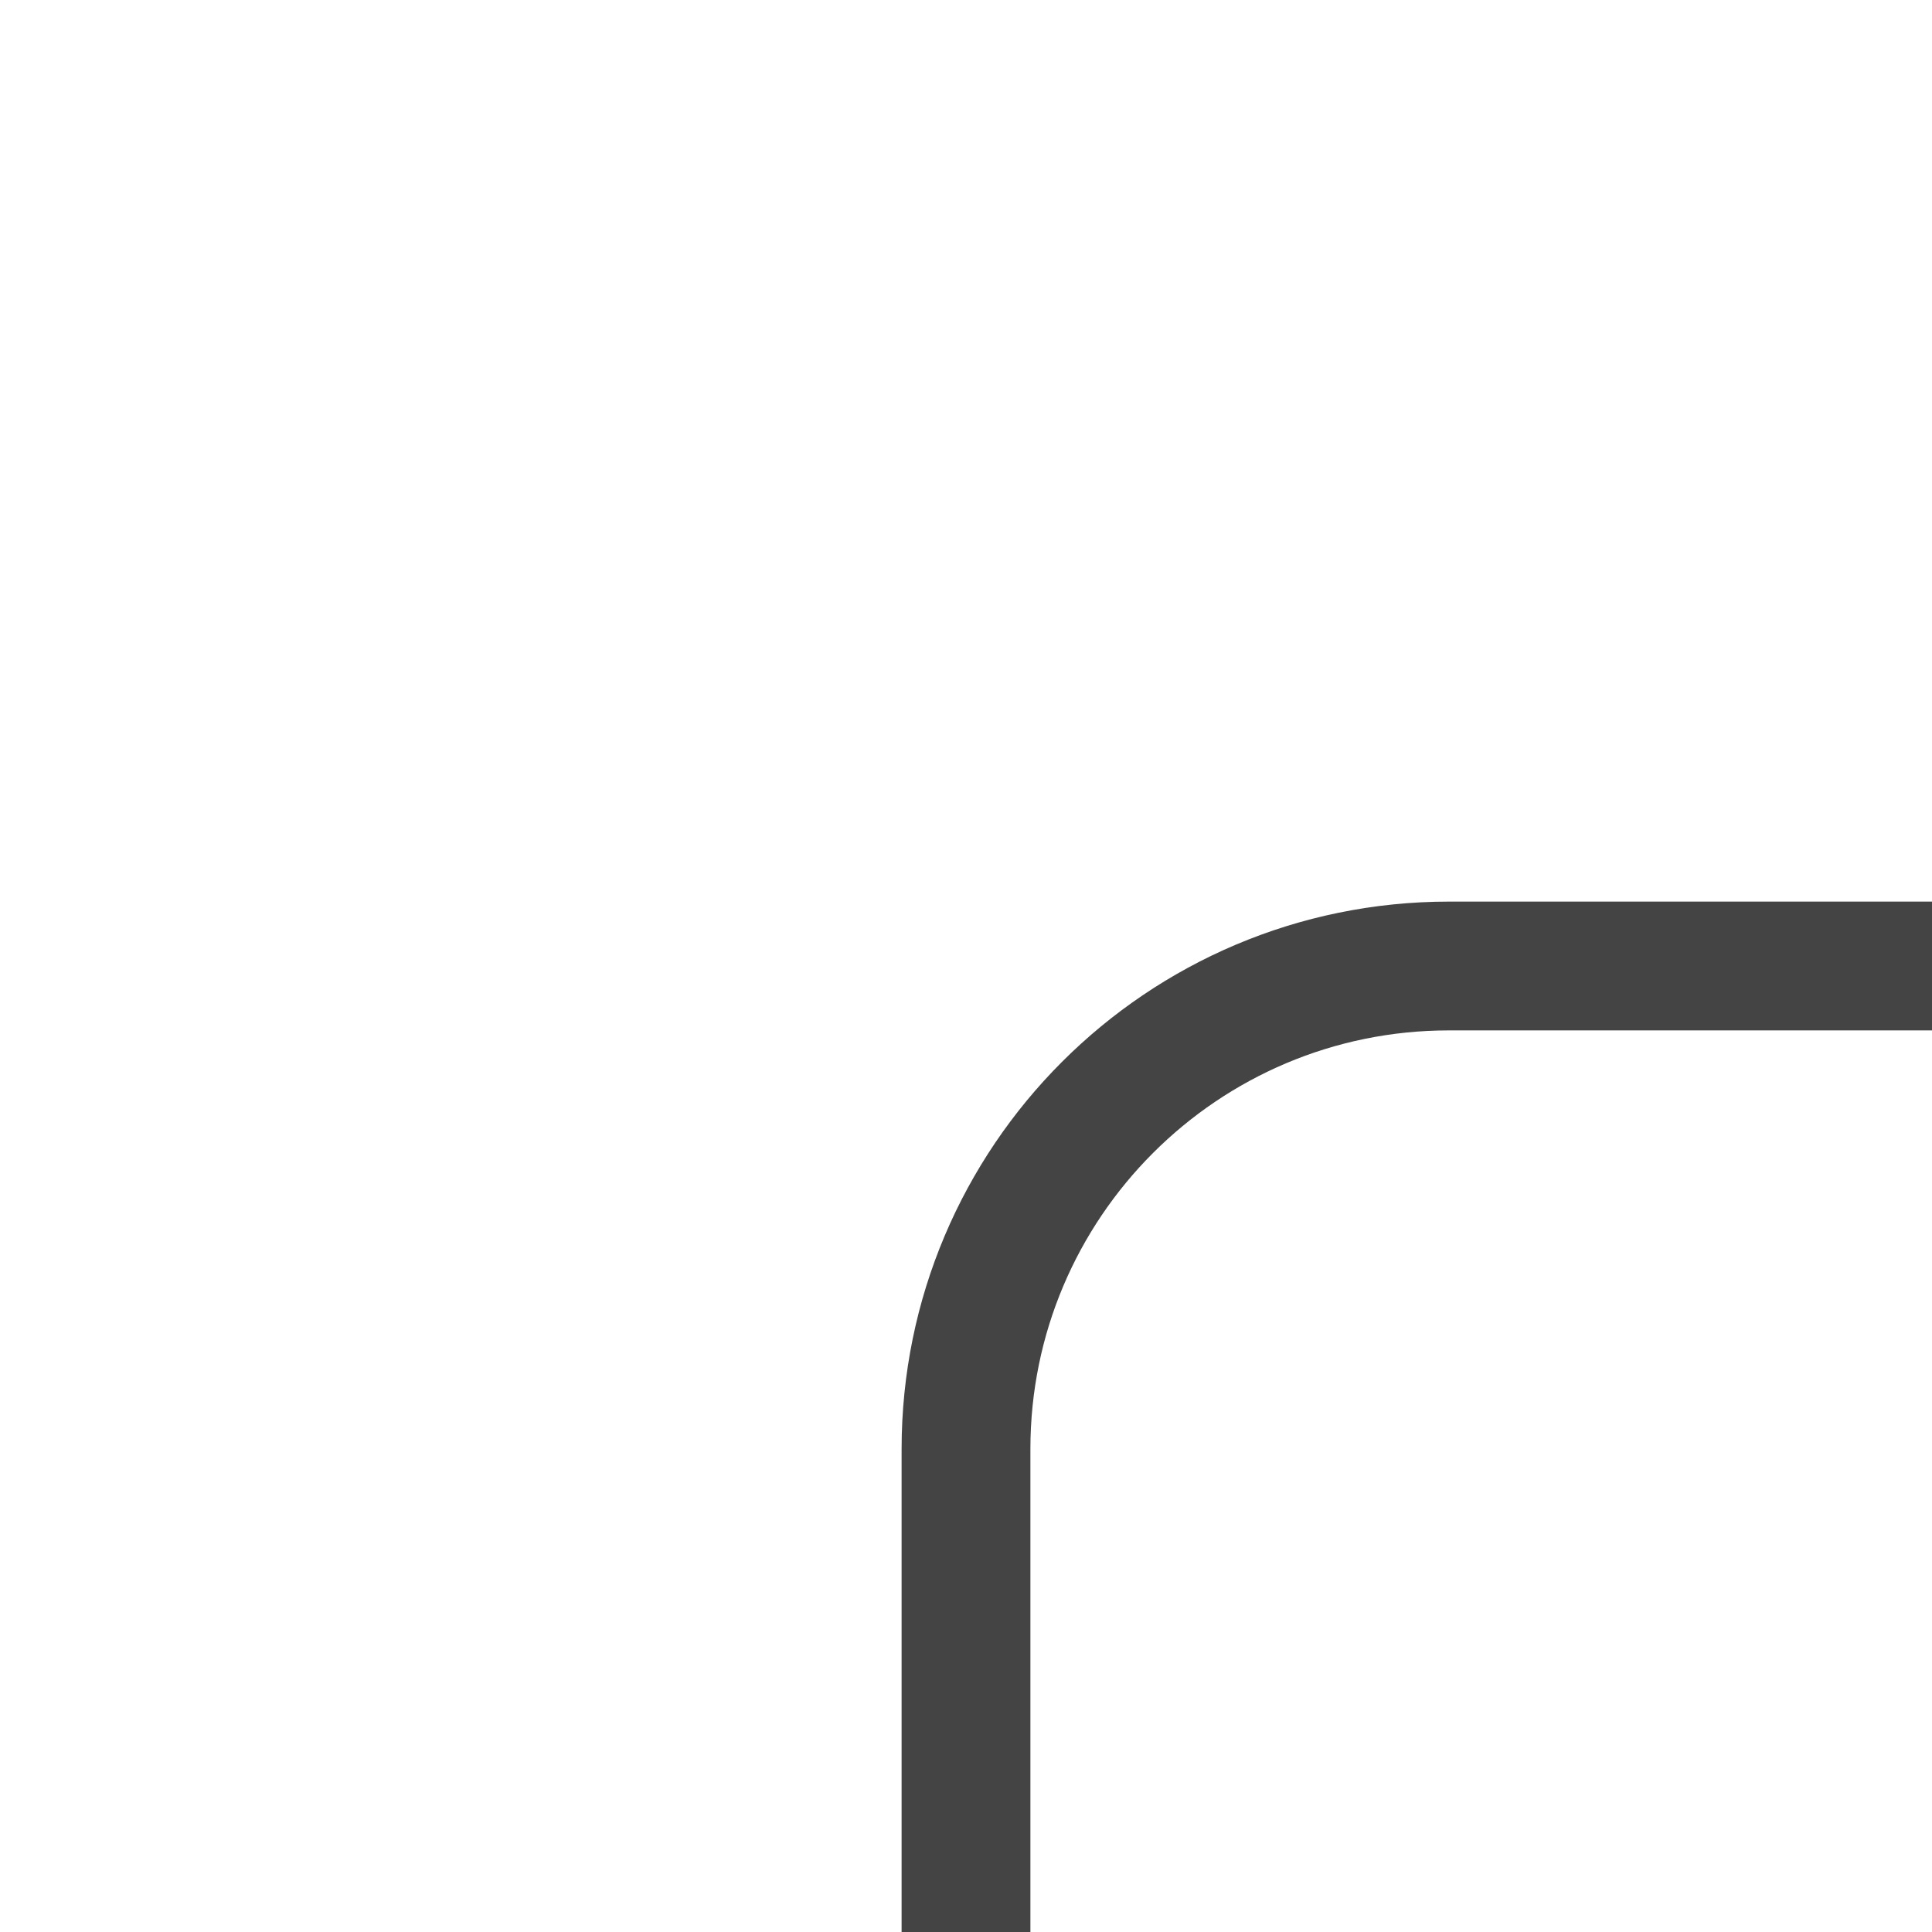
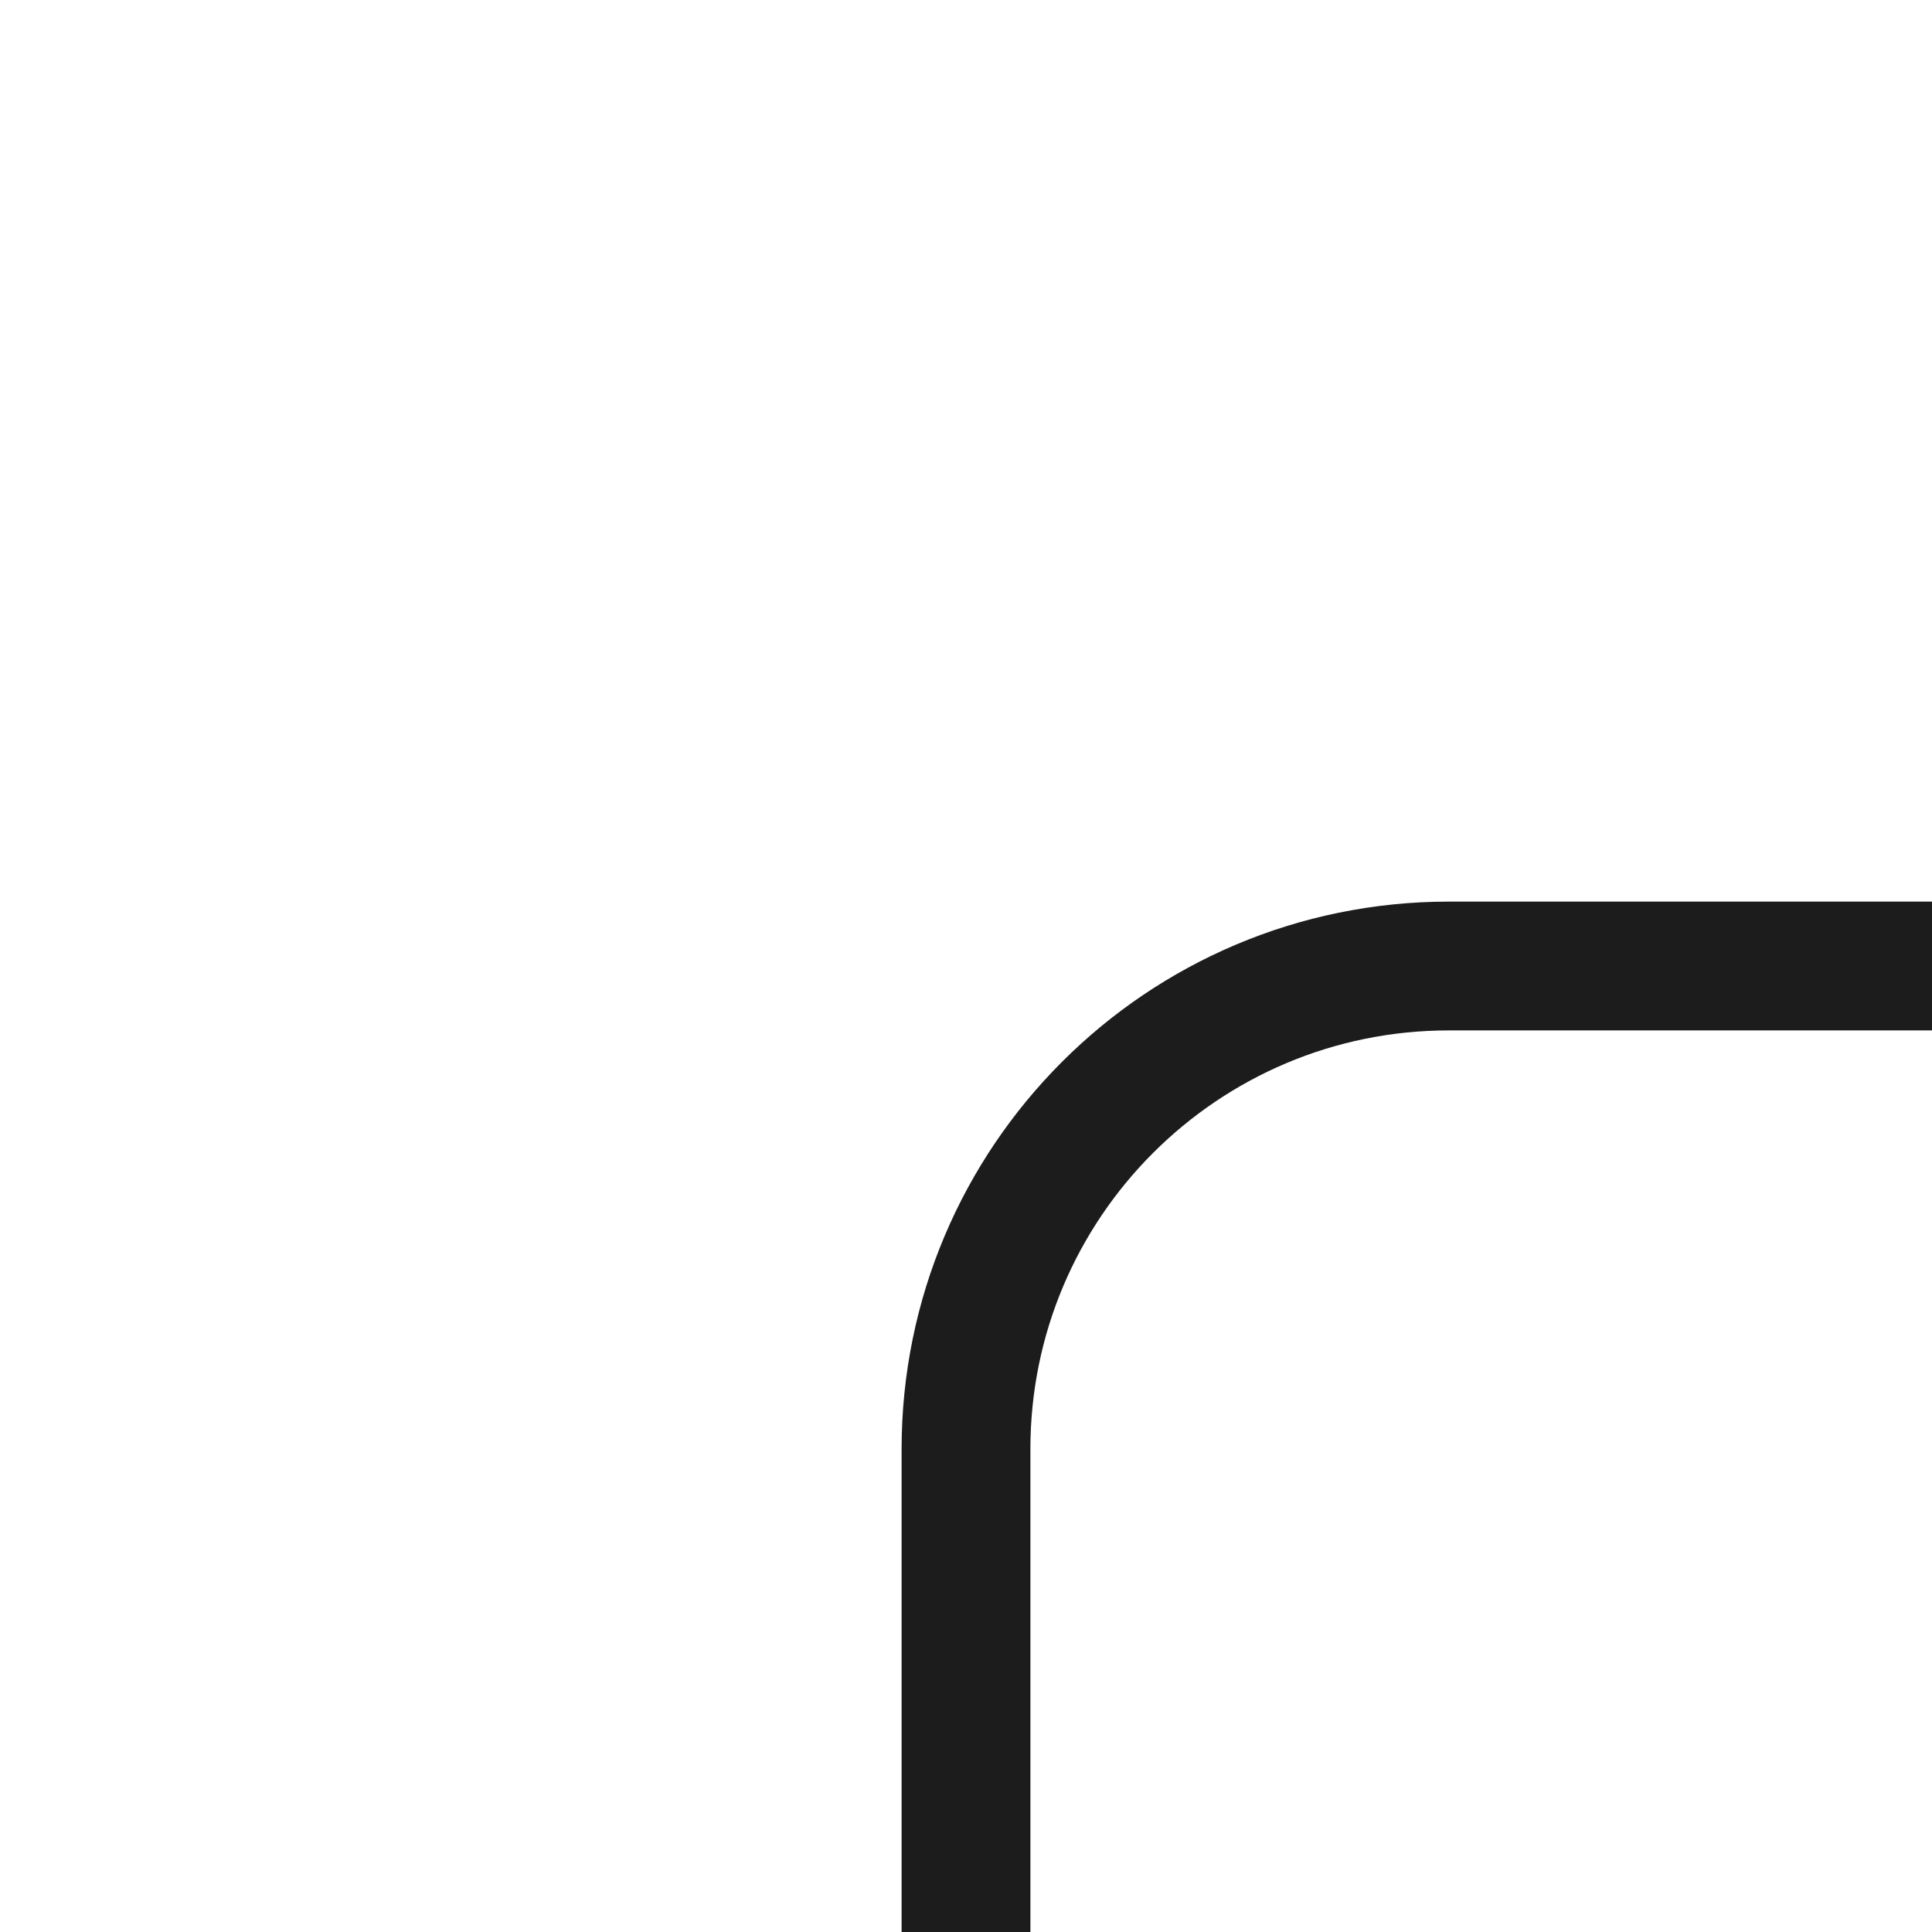
<svg xmlns="http://www.w3.org/2000/svg" viewBox="0 0 30 30" width="30" height="30">
-   <path d="M 15 30 L 15 22.5 A 7.5 7.5 0 0 1 22.5 15 L 30 15" fill="none" stroke="#444" stroke-linecap="round" stroke-width="2" />
+   <path d="M 15 30 L 15 22.5 A 7.5 7.5 0 0 1 22.5 15 L 30 15" fill="none" stroke="#1c1c1c" stroke-linecap="round" stroke-width="2" />
</svg>
